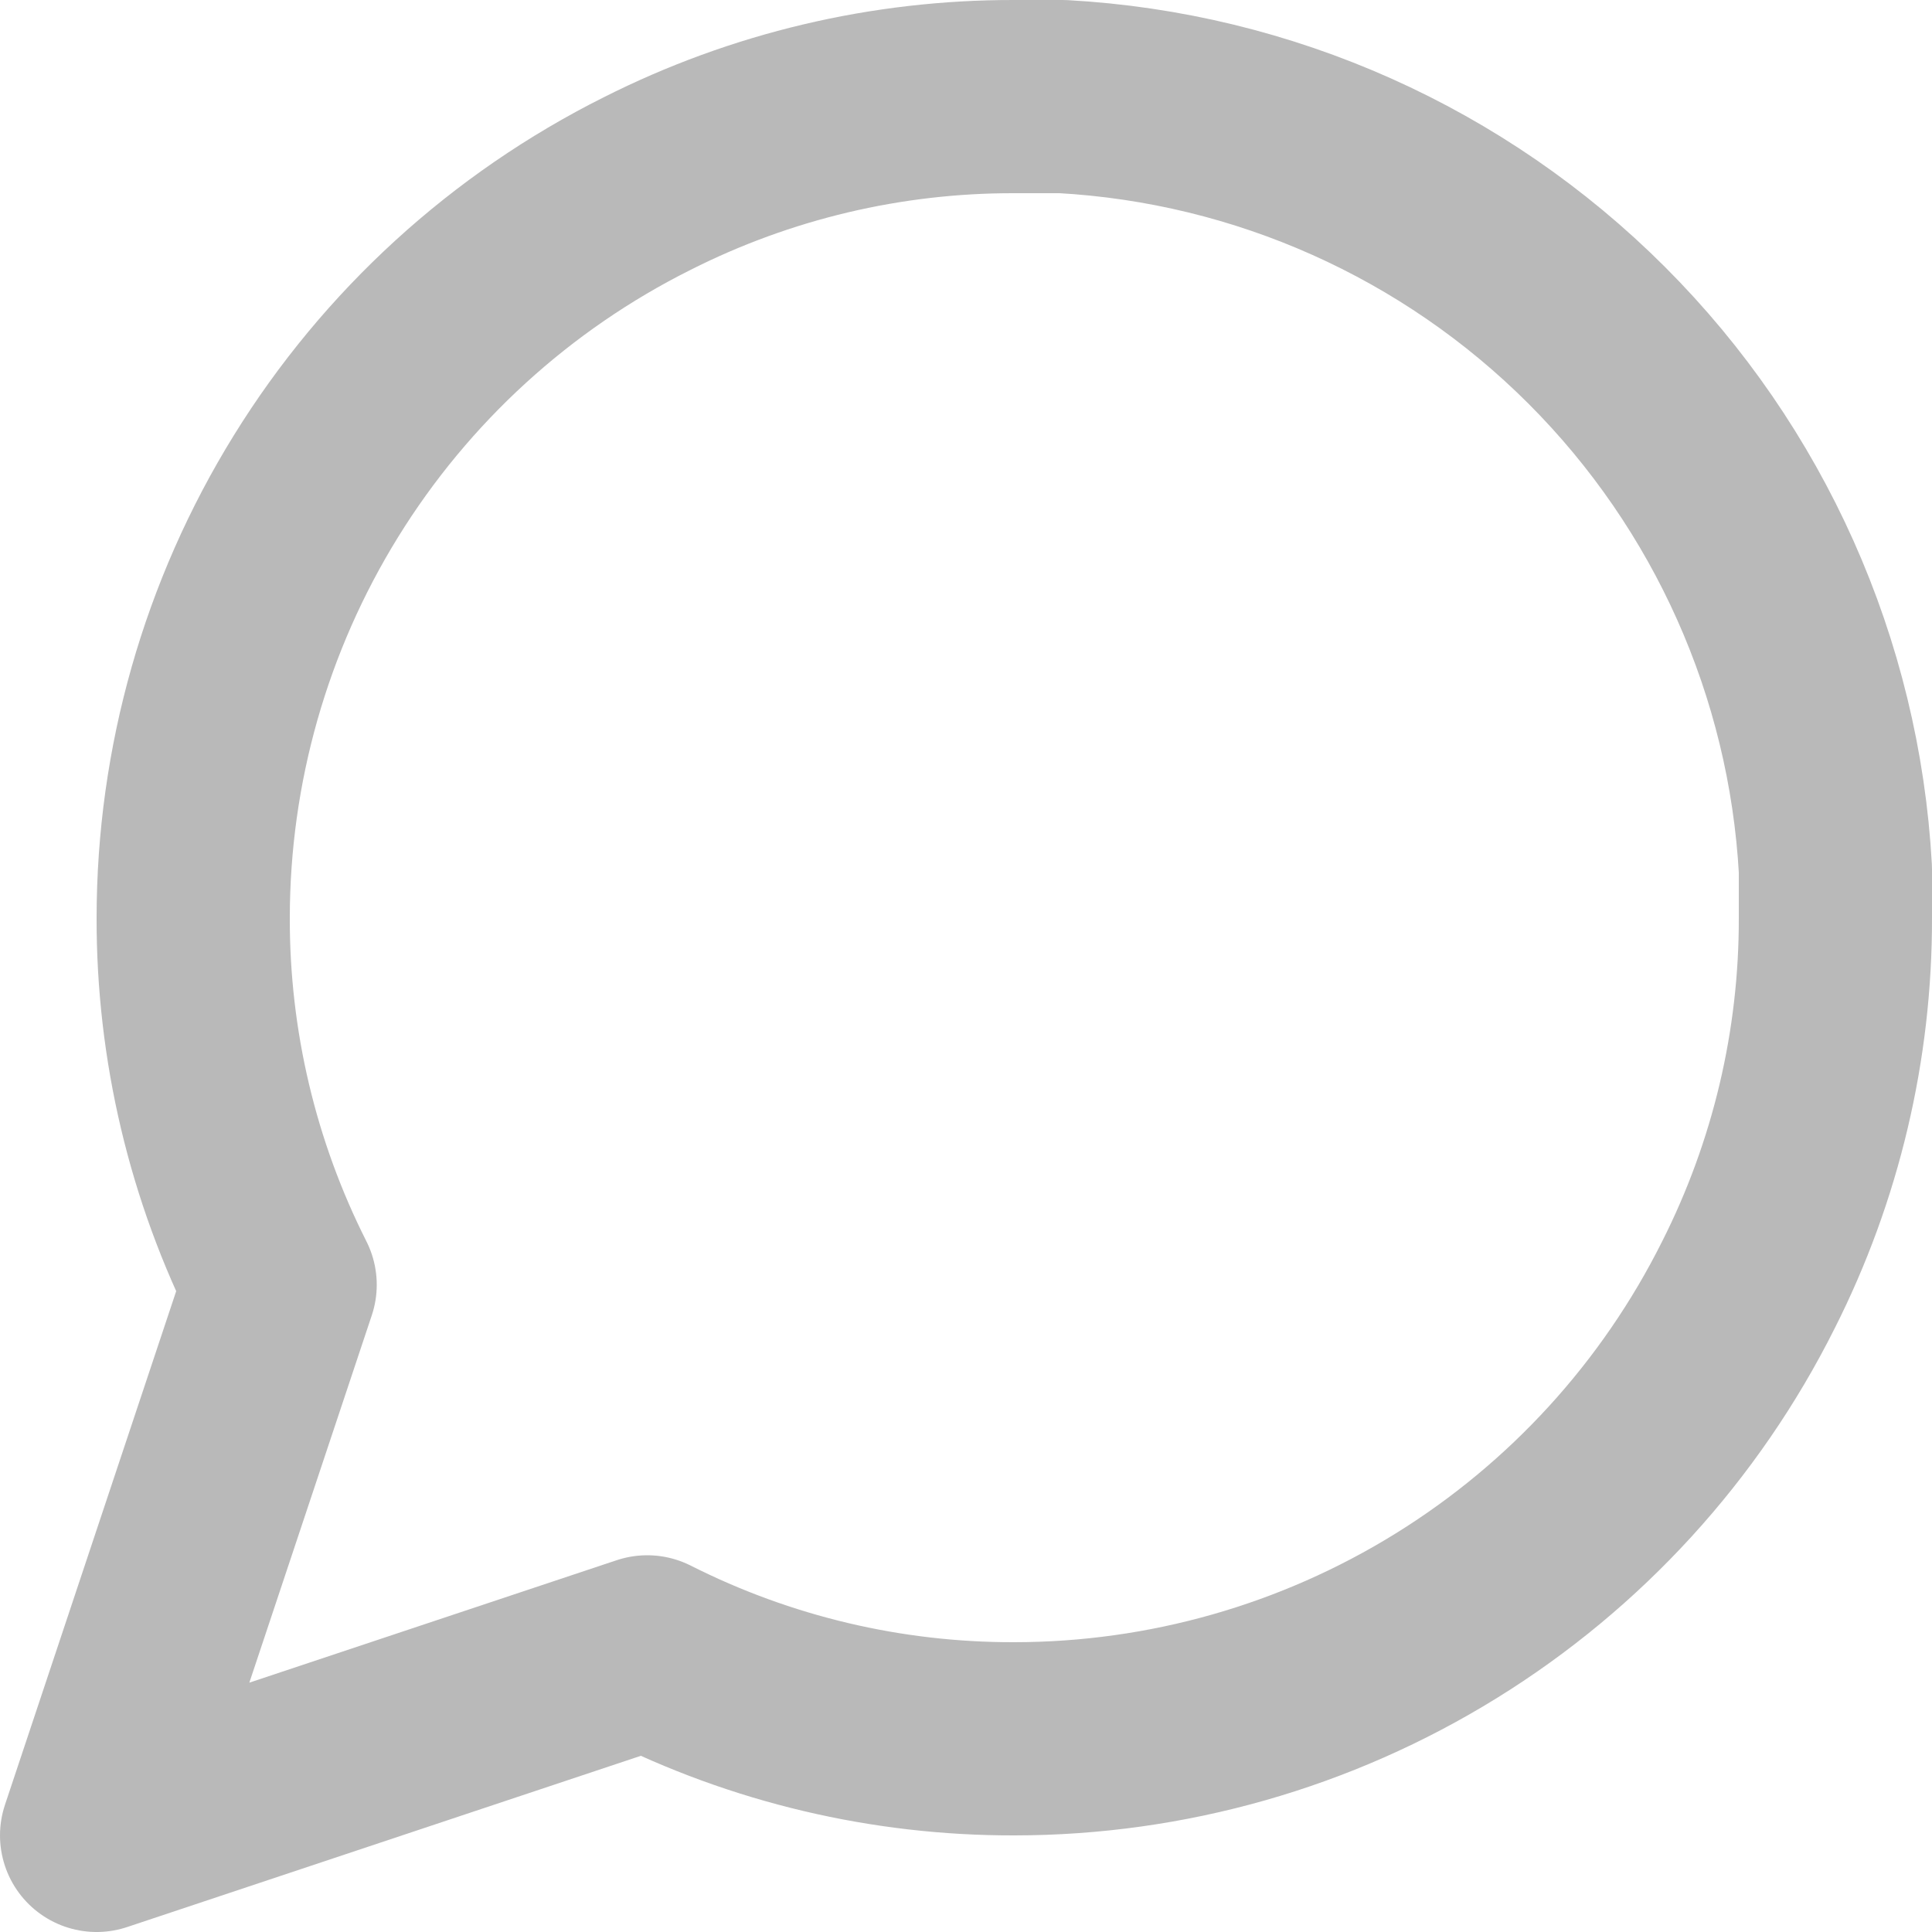
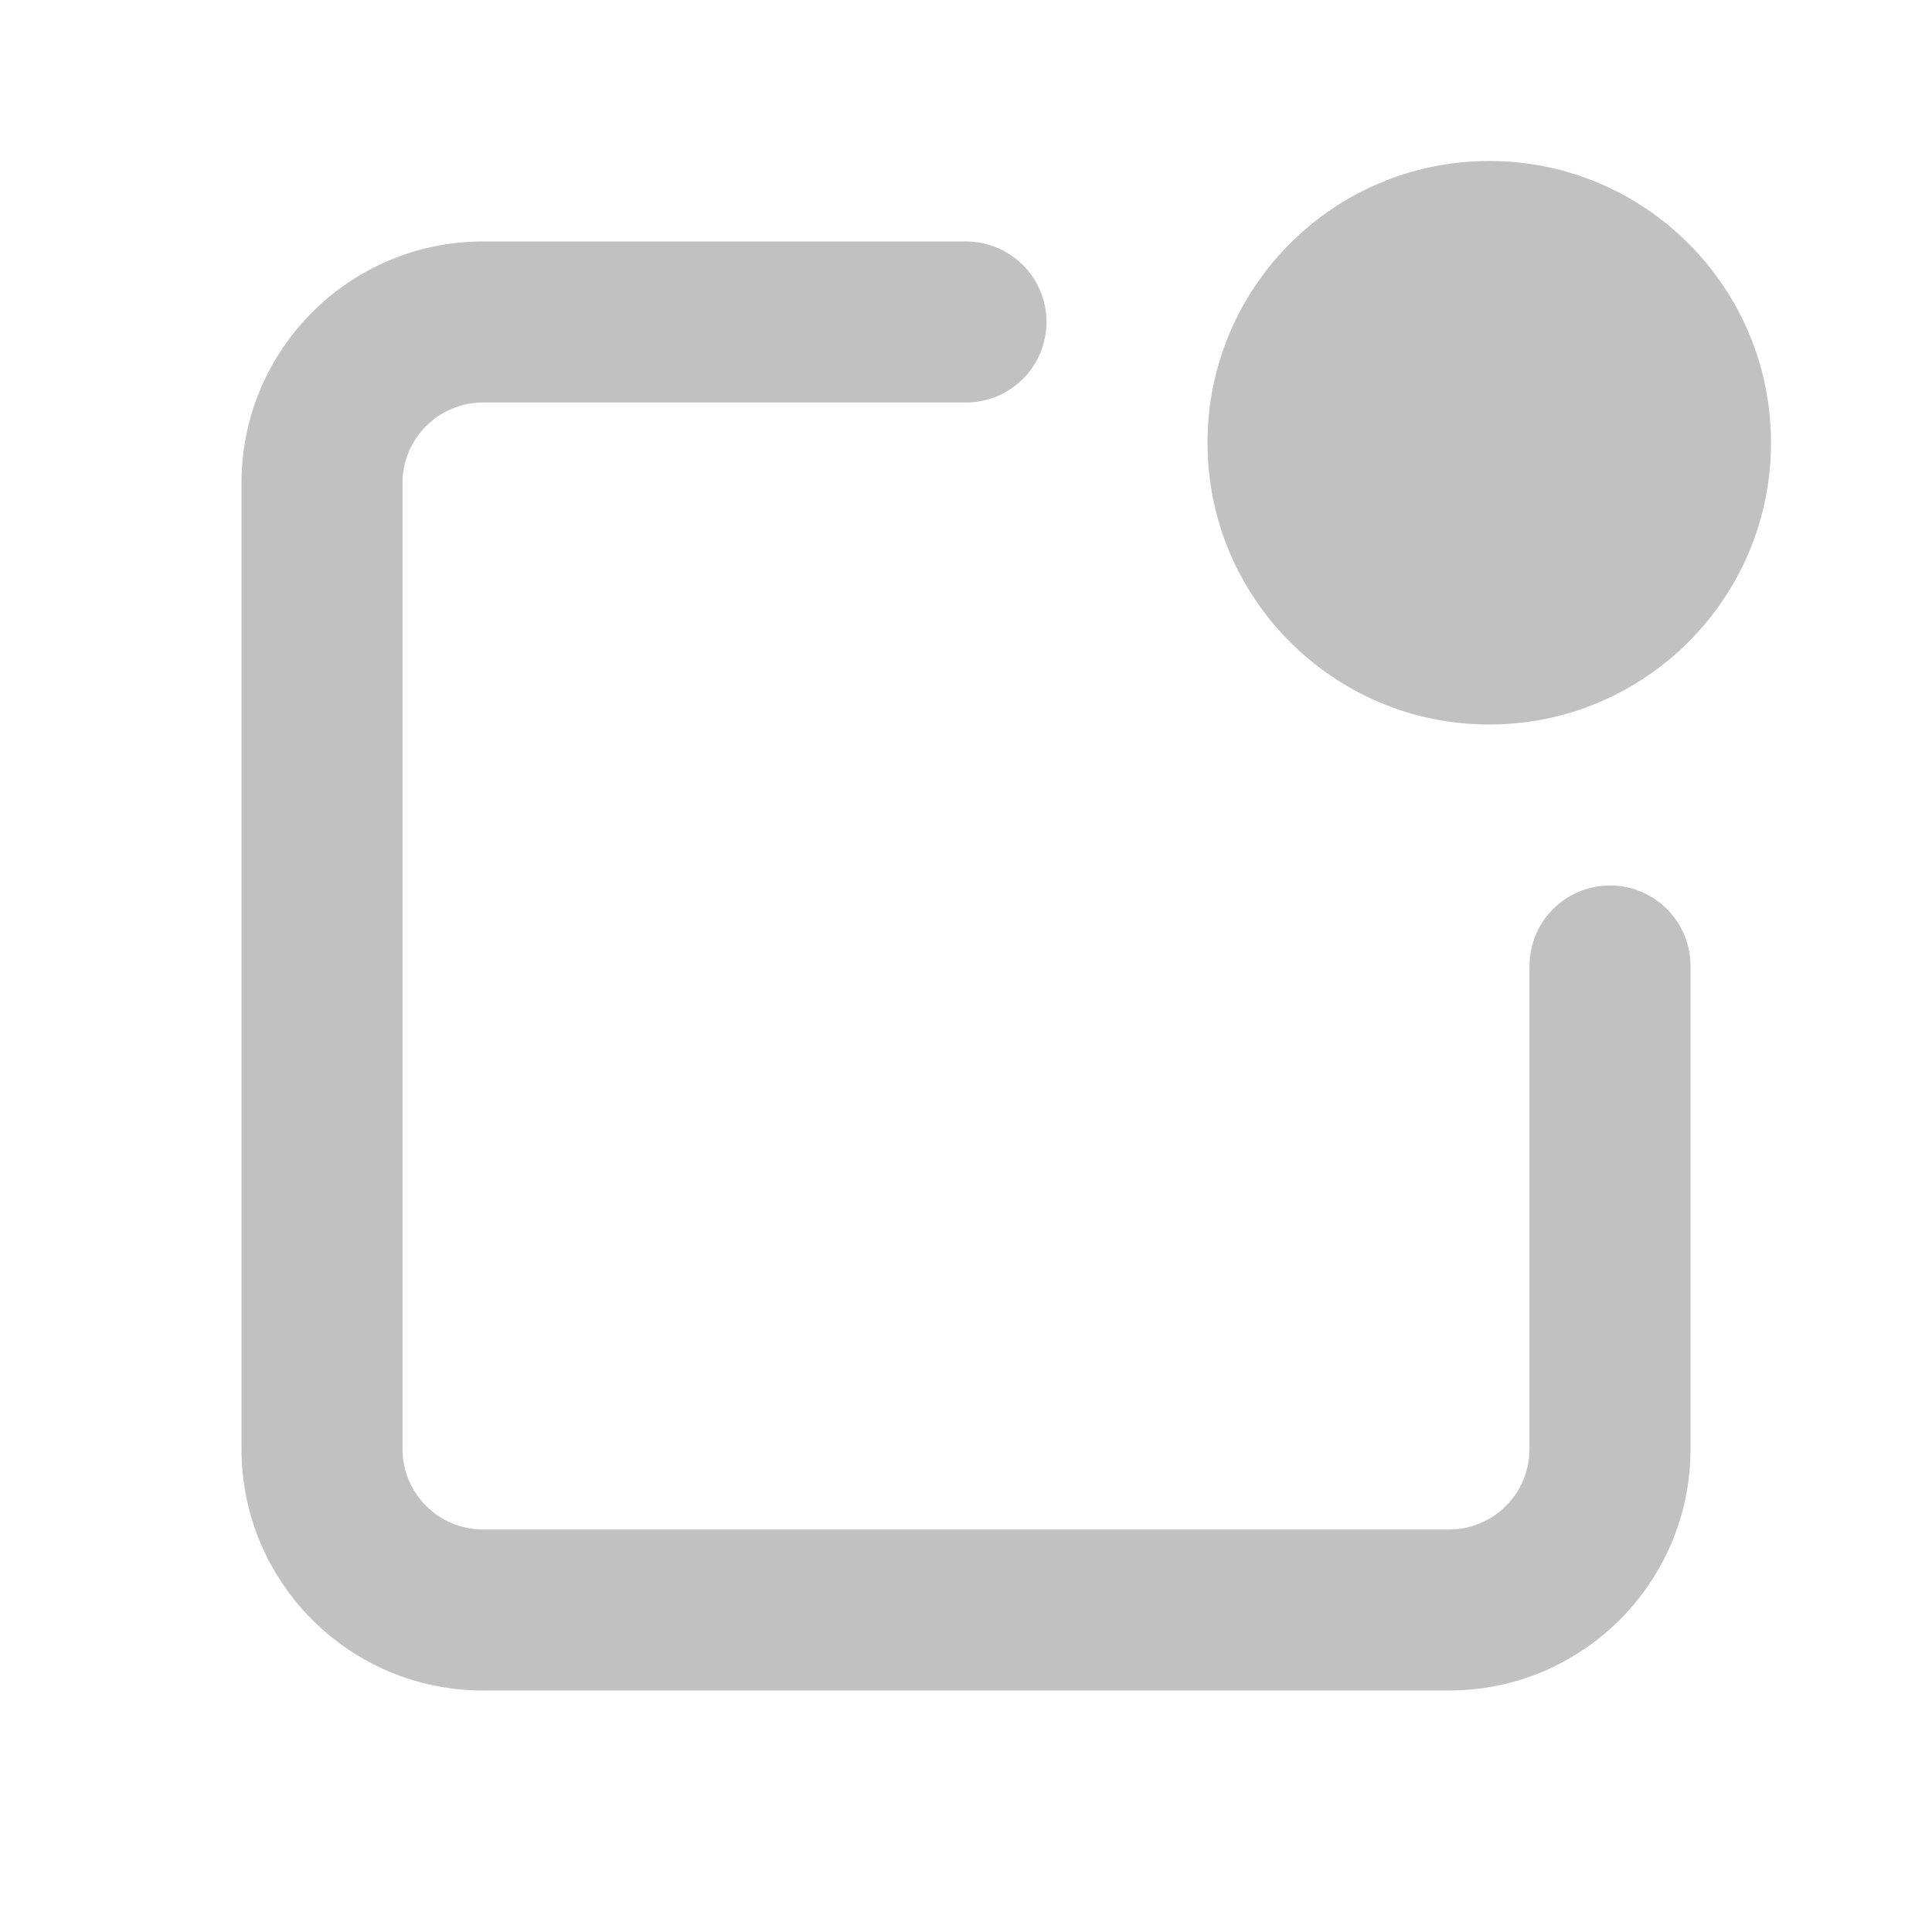
- <svg xmlns="http://www.w3.org/2000/svg" width="20" height="20" viewBox="0 0 20 20" fill="none">
-   <path d="M19 9.5C19.003 10.82 18.695 12.122 18.1 13.3C17.394 14.712 16.31 15.899 14.967 16.729C13.625 17.559 12.078 17.999 10.5 18C9.18 18.003 7.878 17.695 6.7 17.1L1 19L2.9 13.3C2.305 12.122 1.997 10.82 2 9.5C2.001 7.922 2.441 6.375 3.271 5.033C4.101 3.69 5.288 2.606 6.7 1.9C7.878 1.305 9.18 0.997 10.5 1H11C13.084 1.115 15.053 1.995 16.529 3.471C18.005 4.947 18.885 6.916 19 9V9.5Z" stroke="#B9B9B9" stroke-width="2" stroke-linecap="round" stroke-linejoin="round" />
+ <svg xmlns="http://www.w3.org/2000/svg" class="icon glyph" width="24" height="24" id="notification-alt" viewBox="0 0 24 24">
+   <path d="M18,21H6a3,3,0,0,1-3-3V6A3,3,0,0,1,6,3h6a1,1,0,0,1,0,2H6A1,1,0,0,0,5,6V18a1,1,0,0,0,1,1H18a1,1,0,0,0,1-1V12a1,1,0,0,1,2,0v6A3,3,0,0,1,18,21Z" style="fill: rgb(193, 193, 193);" />
+   <circle cx="18.5" cy="5.5" r="3.5" style="fill: rgb(193, 193, 193);" />
</svg>
